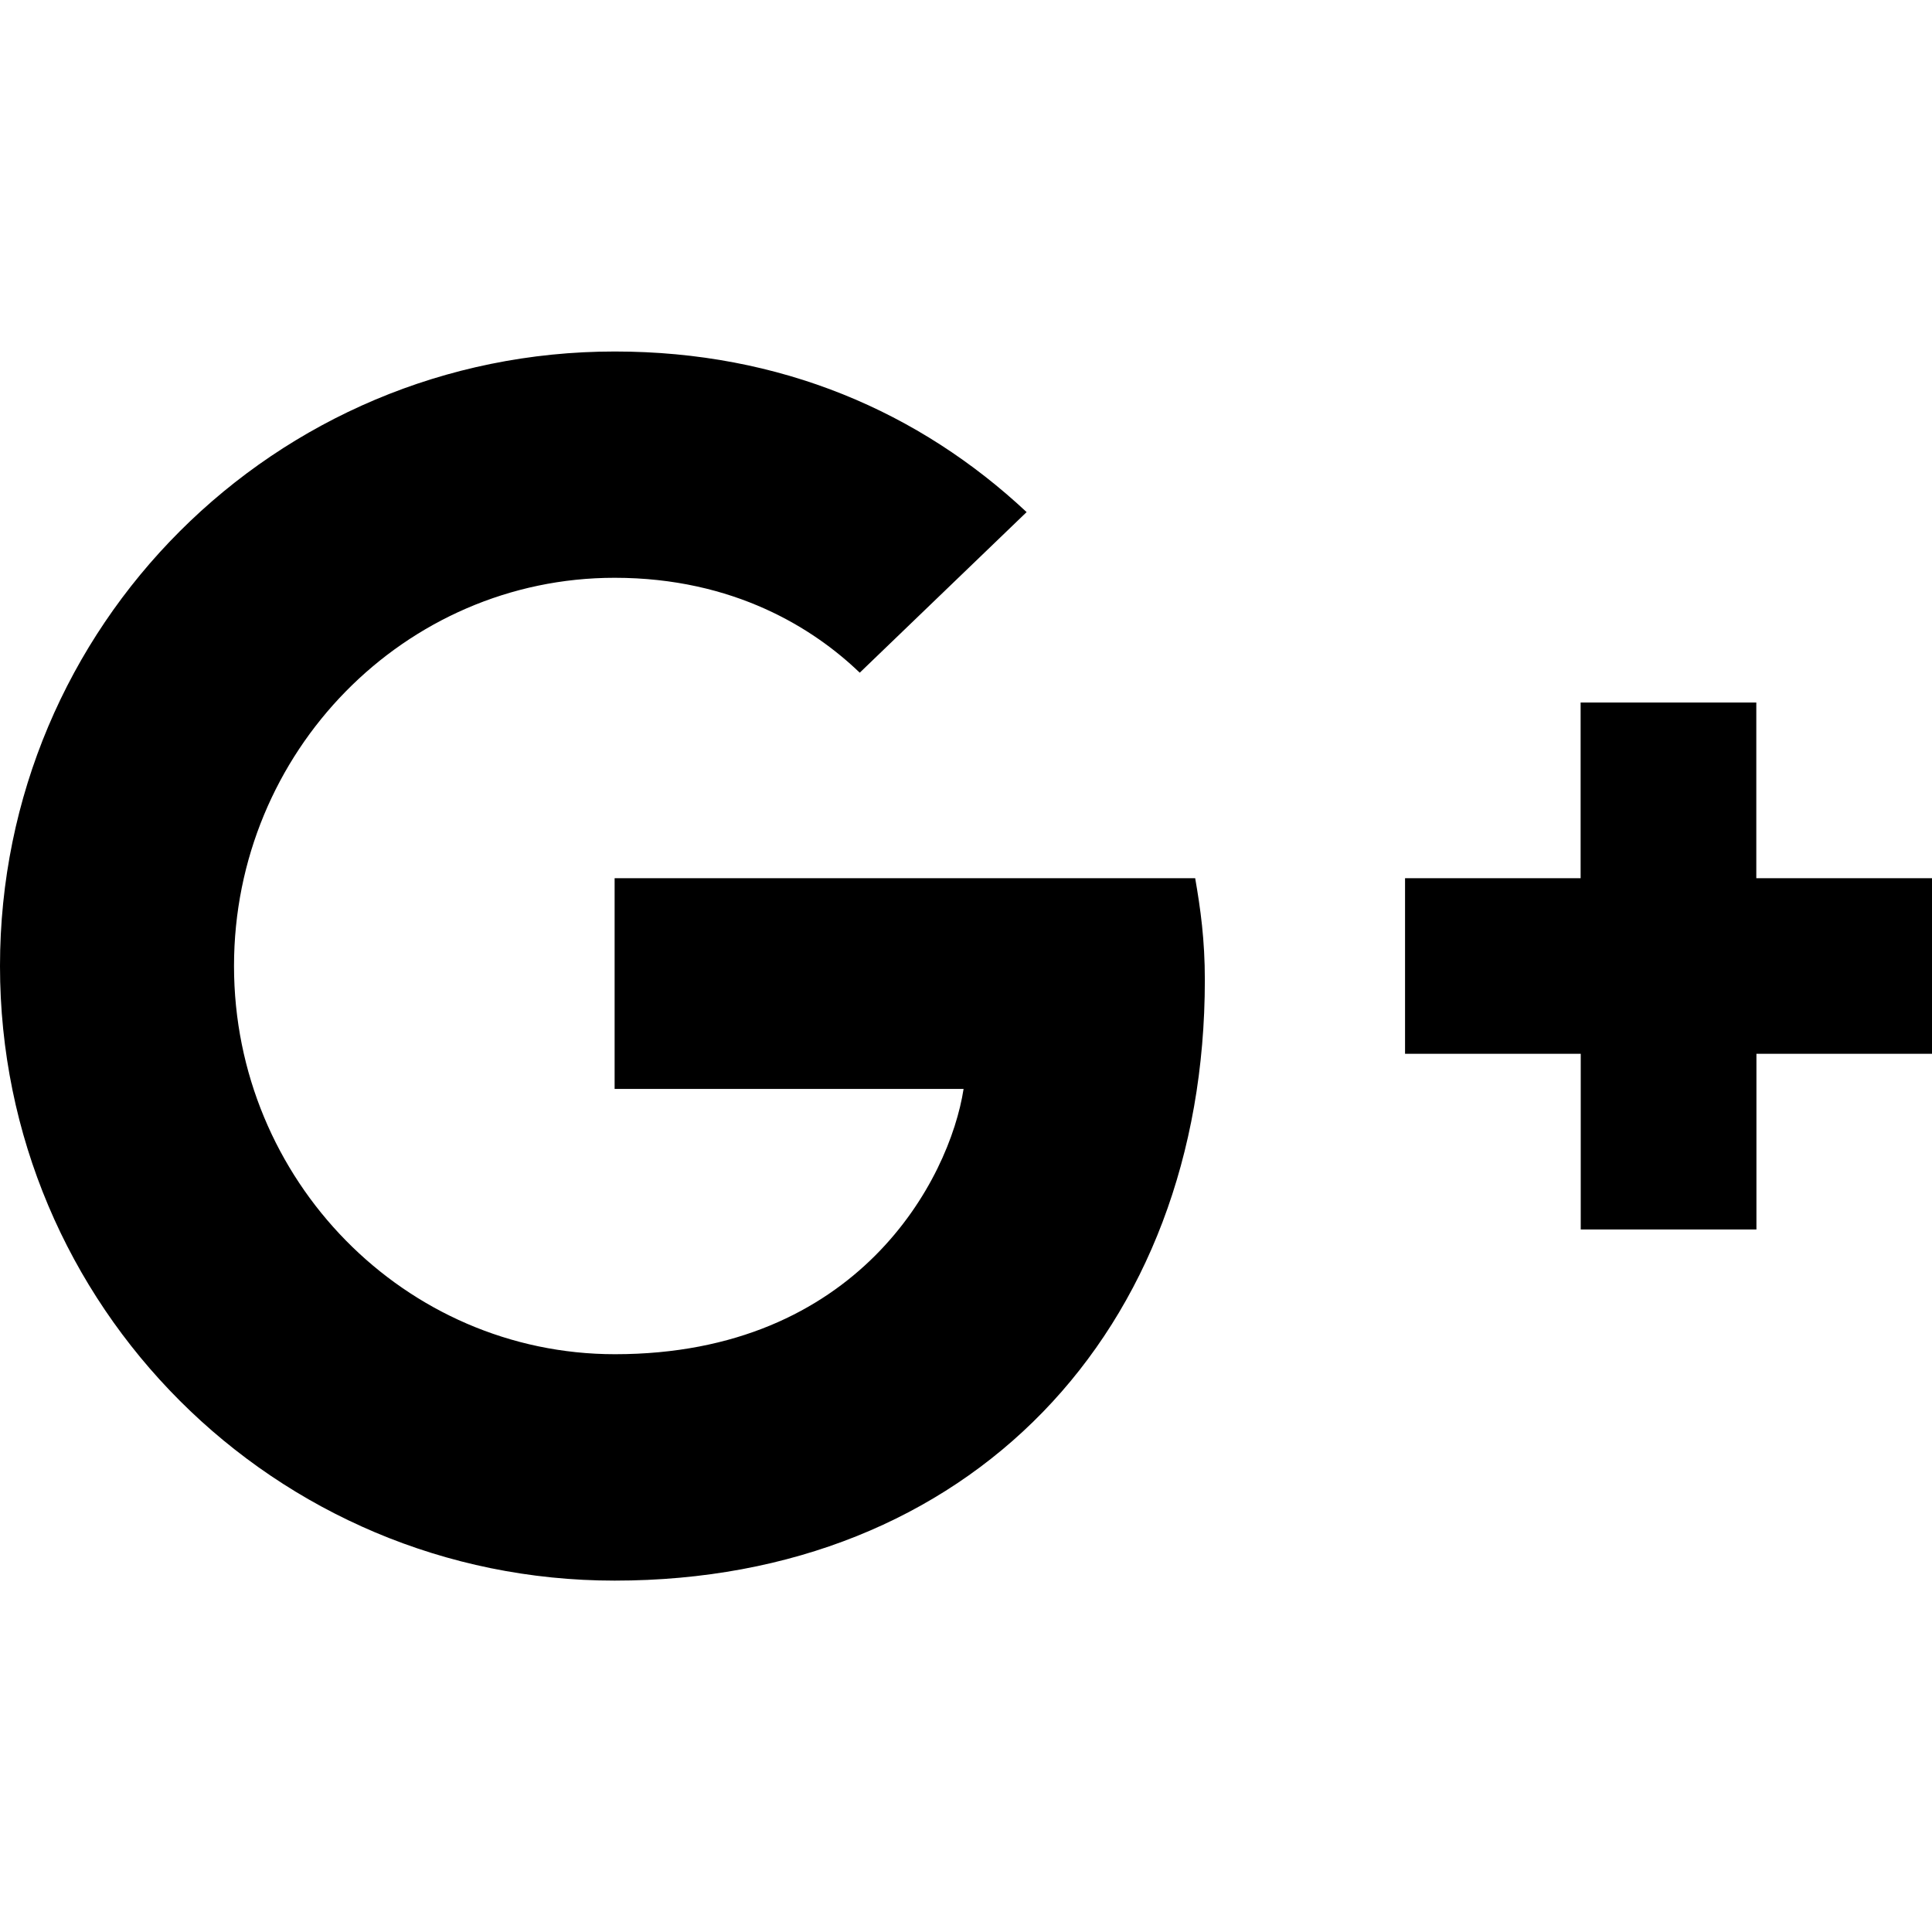
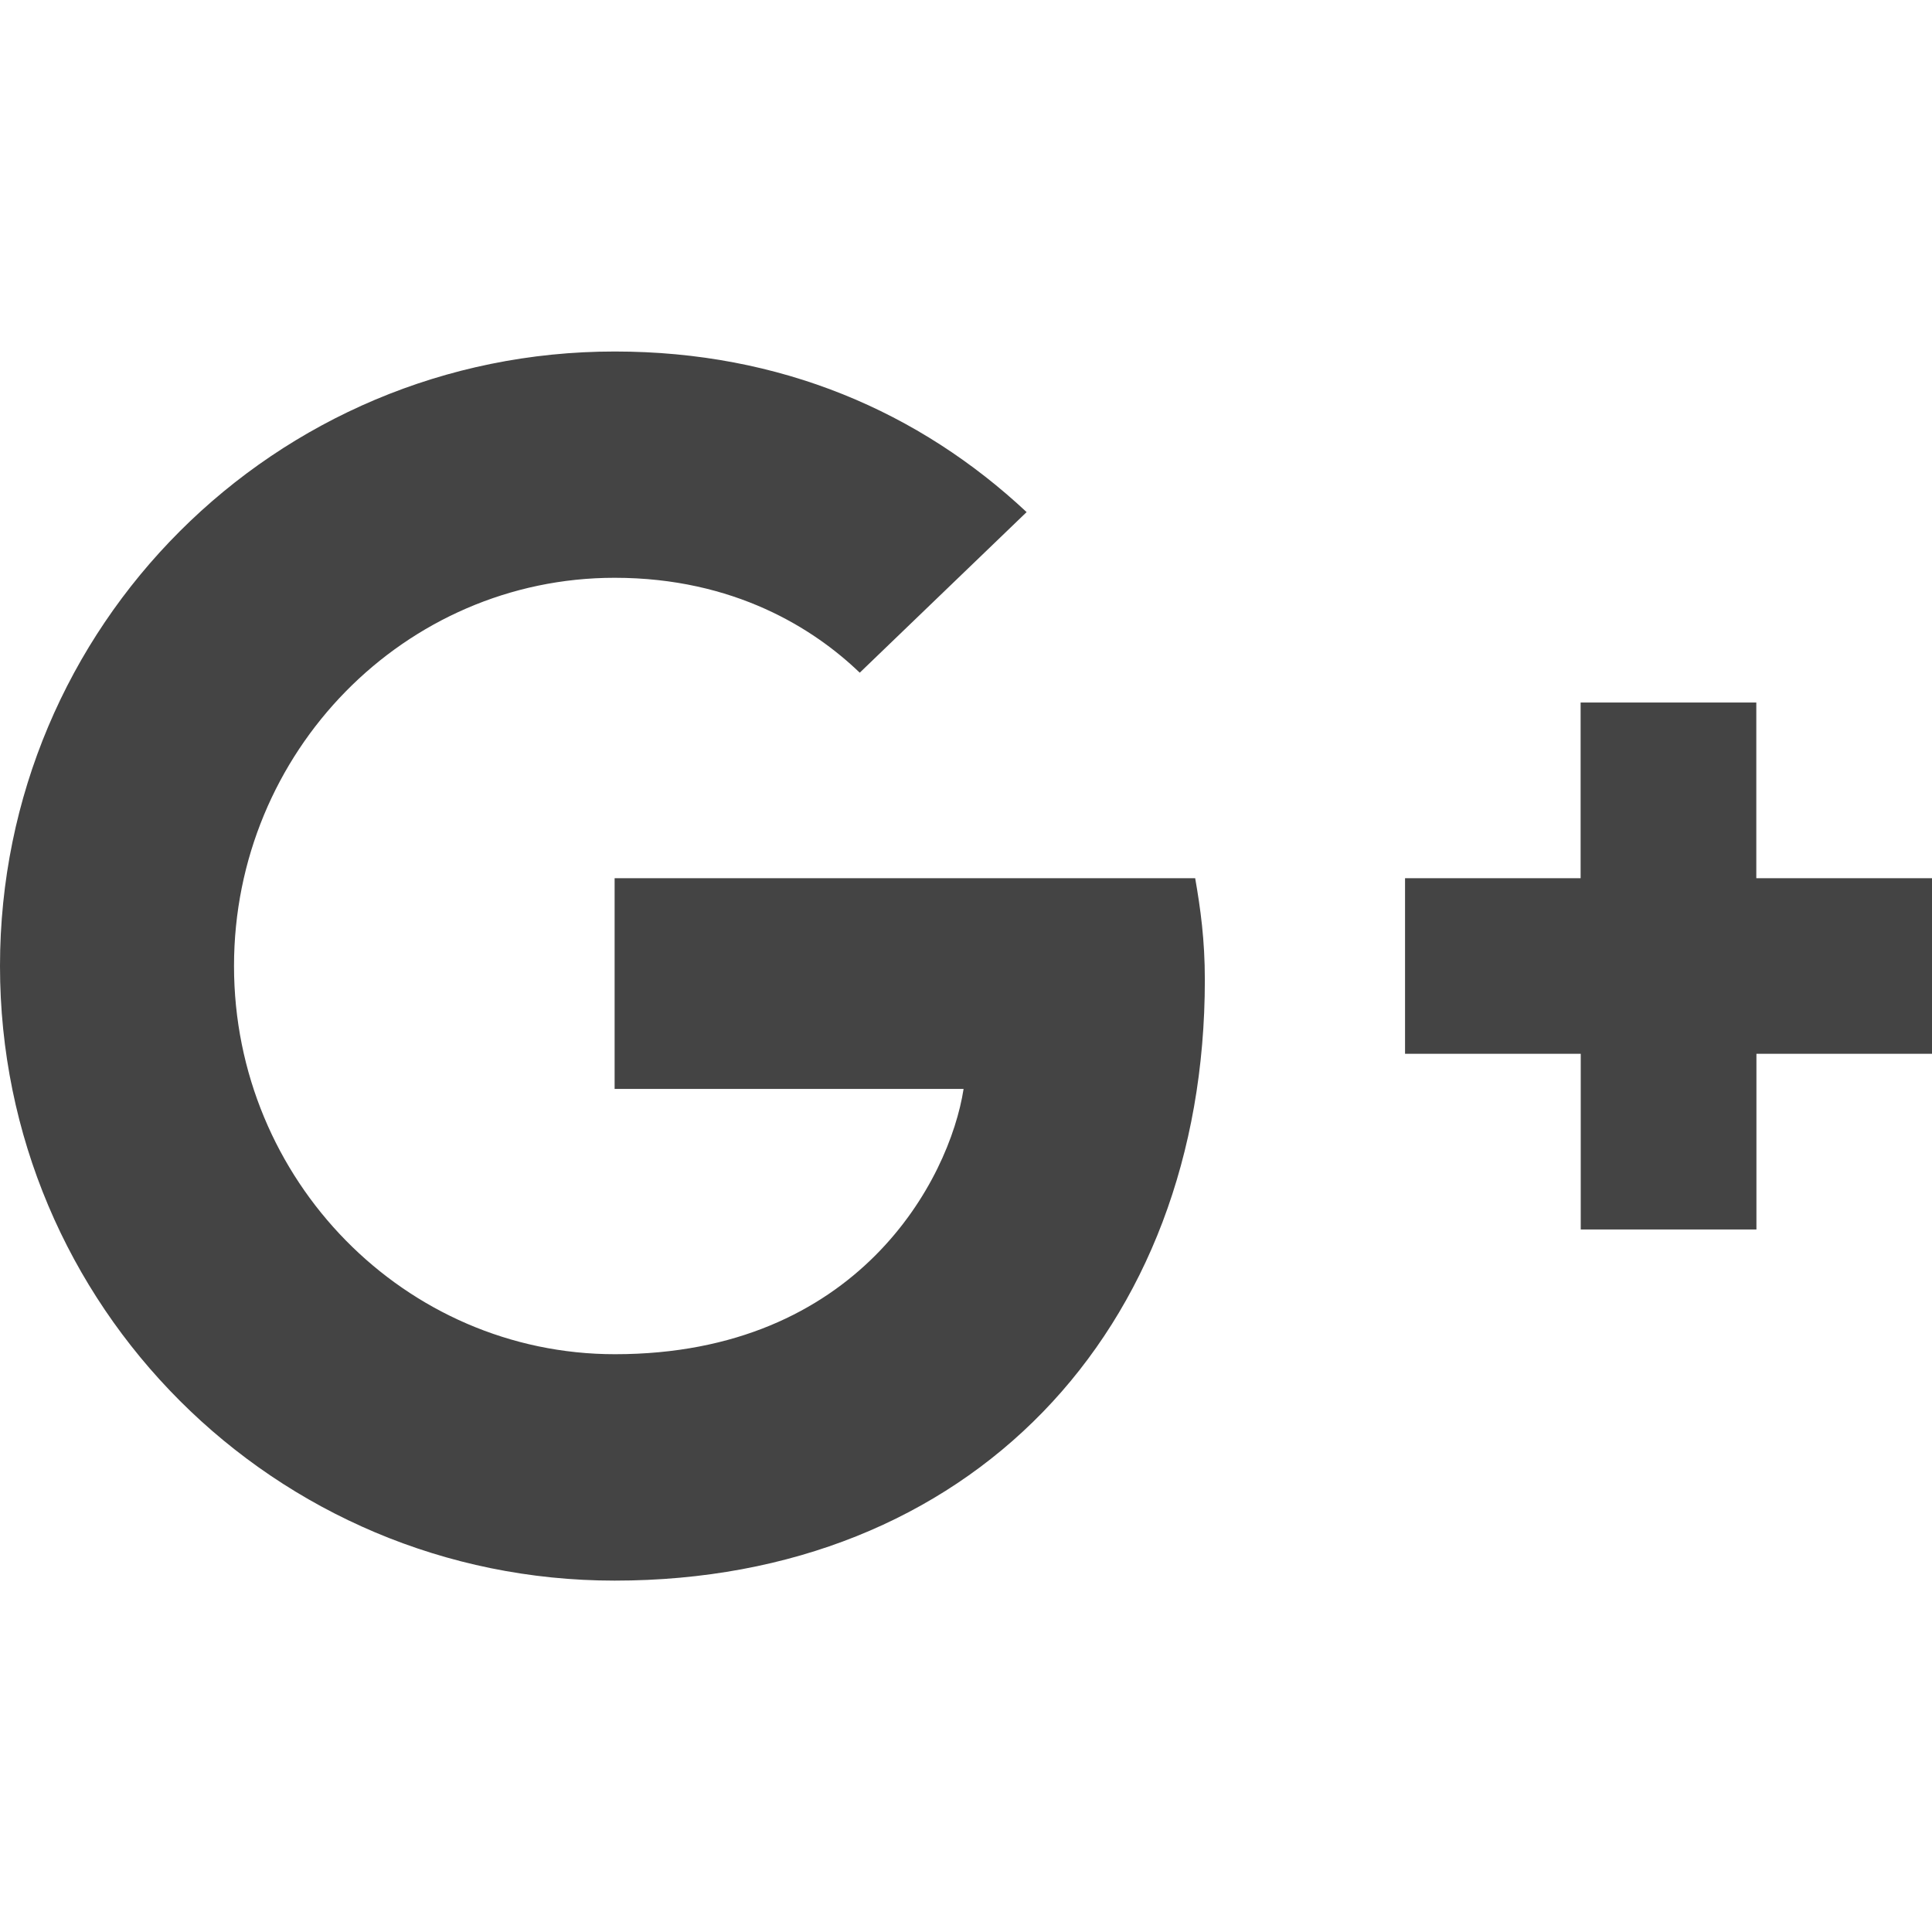
<svg xmlns="http://www.w3.org/2000/svg" version="1.1" width="32" height="32" viewBox="0 0 32 32">
-   <path d="M10.18 14.546v3.49h5.78c-0.232 1.5-1.746 4.394-5.774 4.394-3.474 0-6.31-2.88-6.31-6.43s2.83-6.43 6.304-6.43c1.98 0 3.304 0.844 4.060 1.572l2.764-2.66c-1.774-1.66-4.074-2.66-6.82-2.66-5.634-0.002-10.184 4.546-10.184 10.178s4.552 10.18 10.18 10.18c5.88 0 9.776-4.13 9.776-9.948 0-0.668-0.072-1.18-0.16-1.686h-9.616zM32 14.546h-2.91v-2.91h-2.91v2.91h-2.908v2.908h2.91v2.91h2.91v-2.91h2.908z" />
+   <path fill="#444" d="M10.18 14.546v3.49h5.78c-0.232 1.5-1.746 4.394-5.774 4.394-3.474 0-6.31-2.88-6.31-6.43s2.83-6.43 6.304-6.43c1.98 0 3.304 0.844 4.060 1.572l2.764-2.66c-1.774-1.66-4.074-2.66-6.82-2.66-5.634-0.002-10.184 4.546-10.184 10.178s4.552 10.18 10.18 10.18c5.88 0 9.776-4.13 9.776-9.948 0-0.668-0.072-1.18-0.16-1.686h-9.616zM32 14.546h-2.91v-2.91h-2.91v2.91h-2.908v2.908h2.91v2.91h2.91v-2.91h2.908z" />
</svg>
